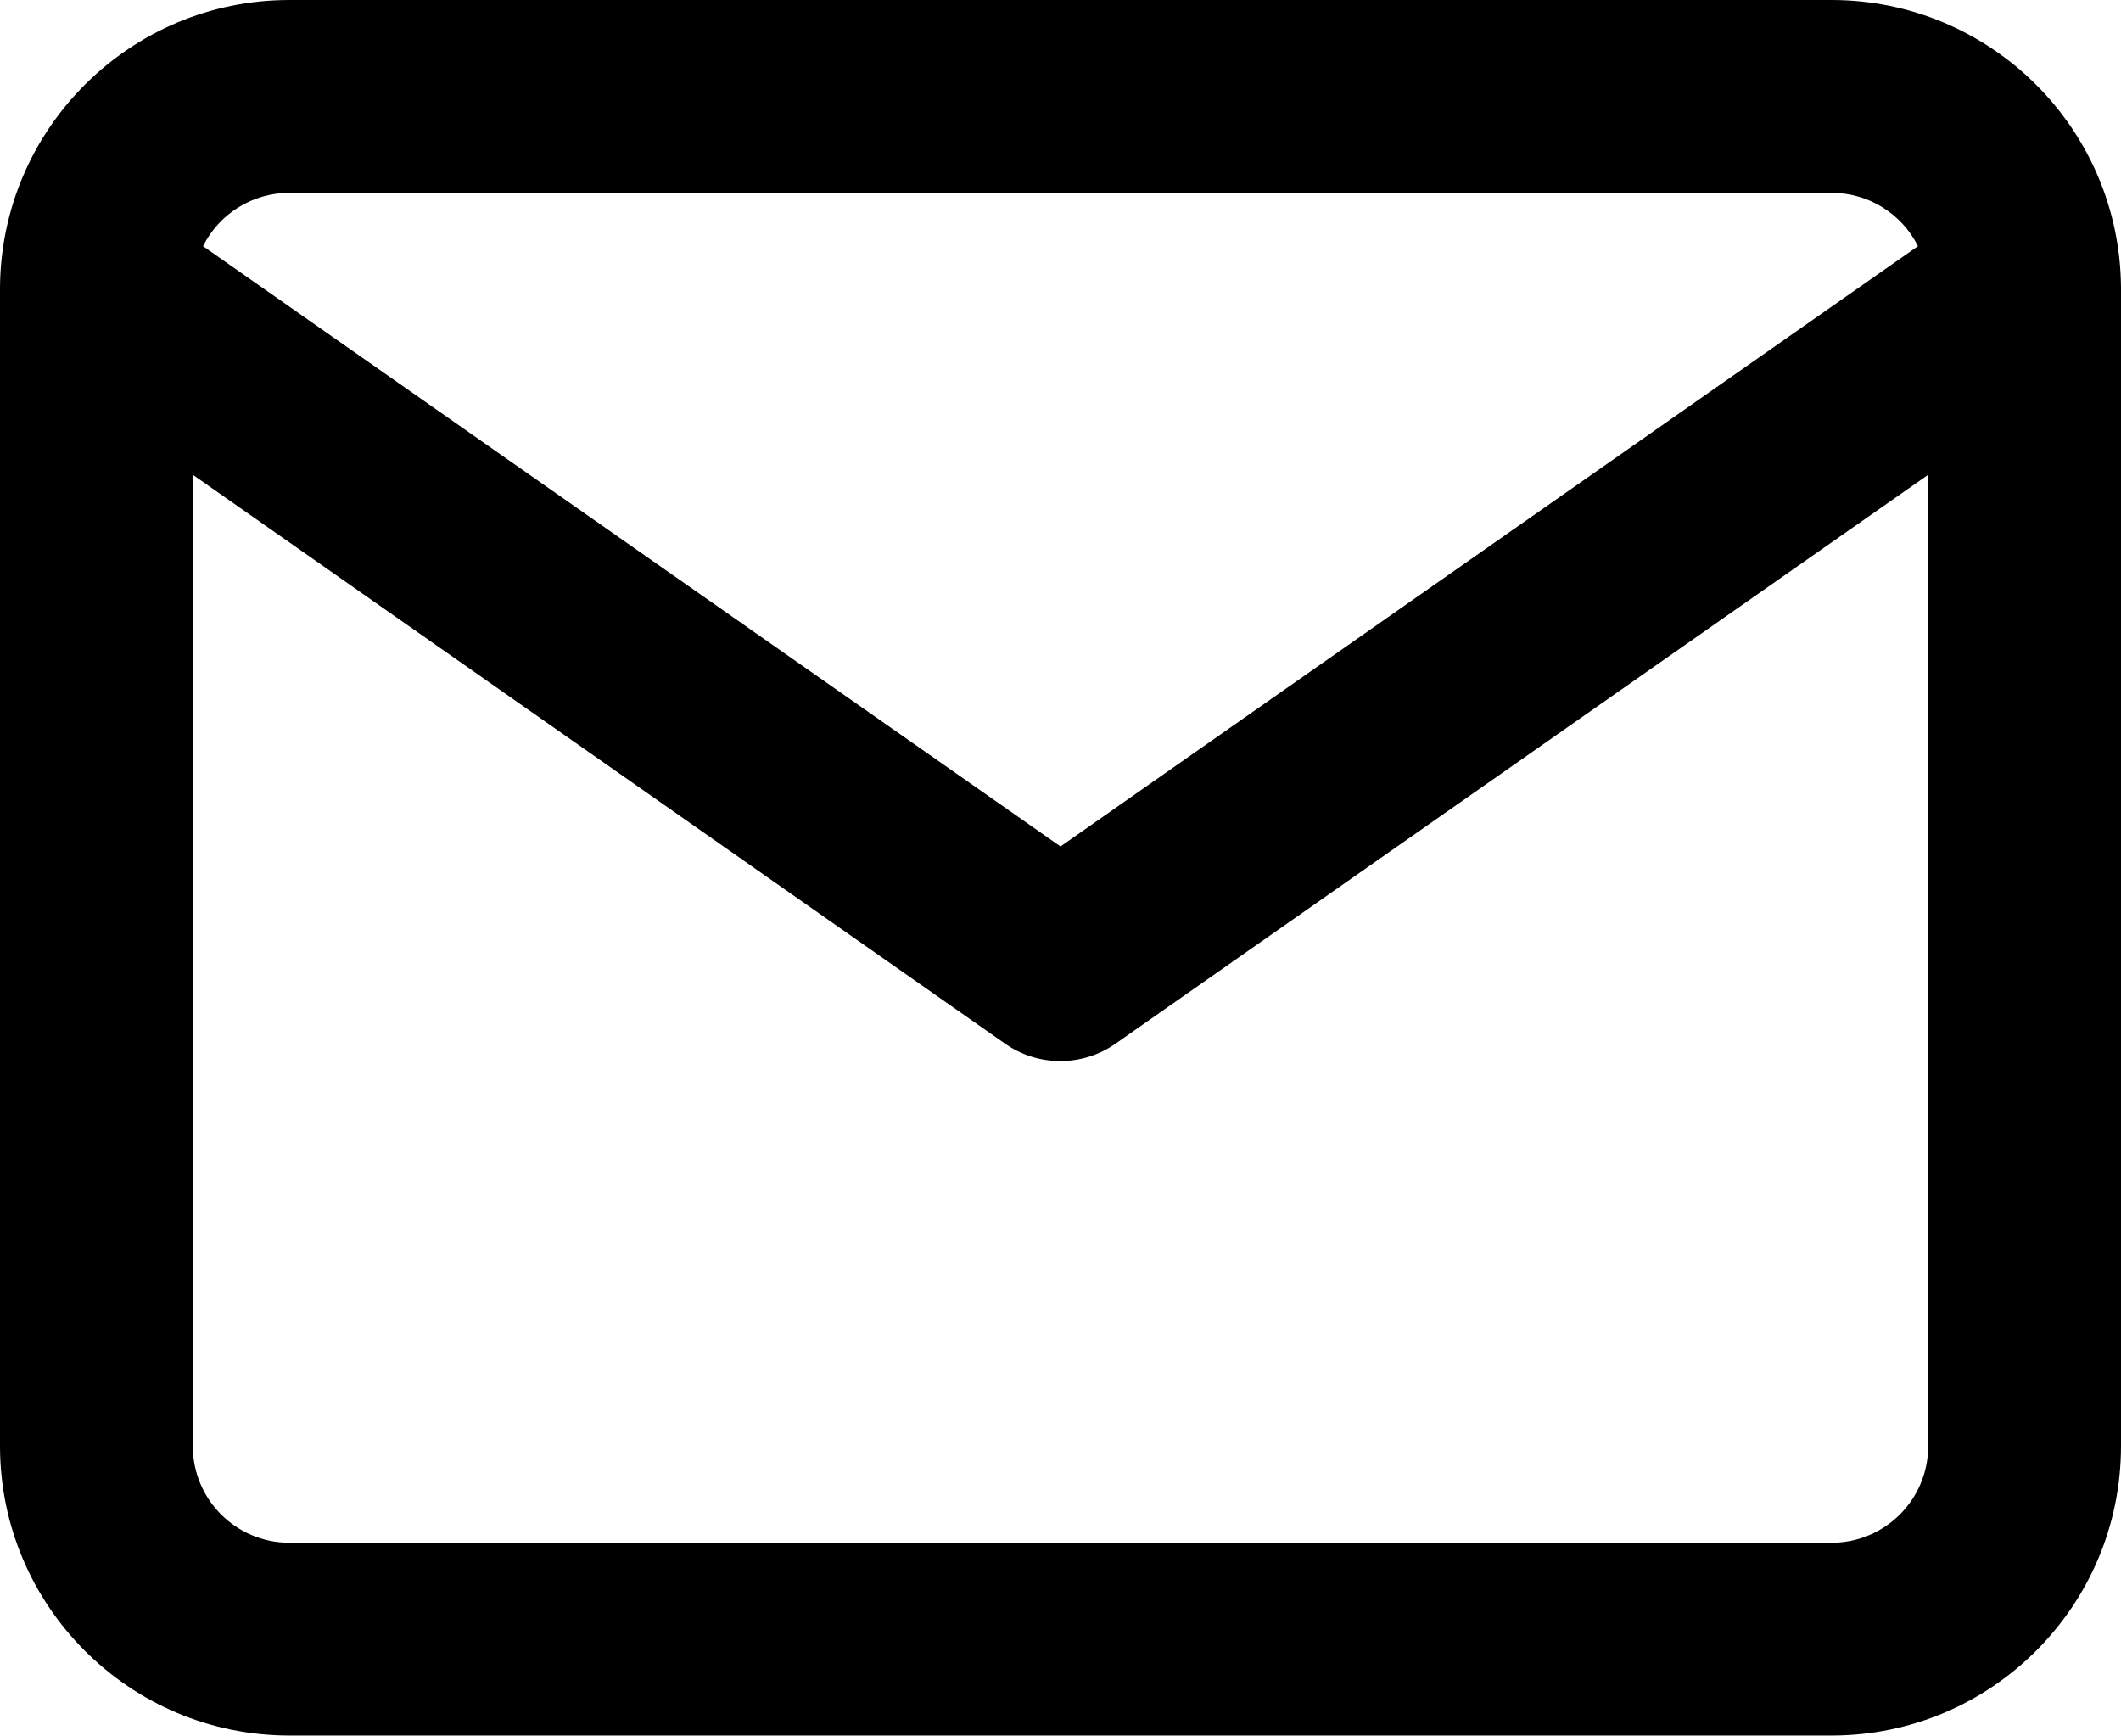
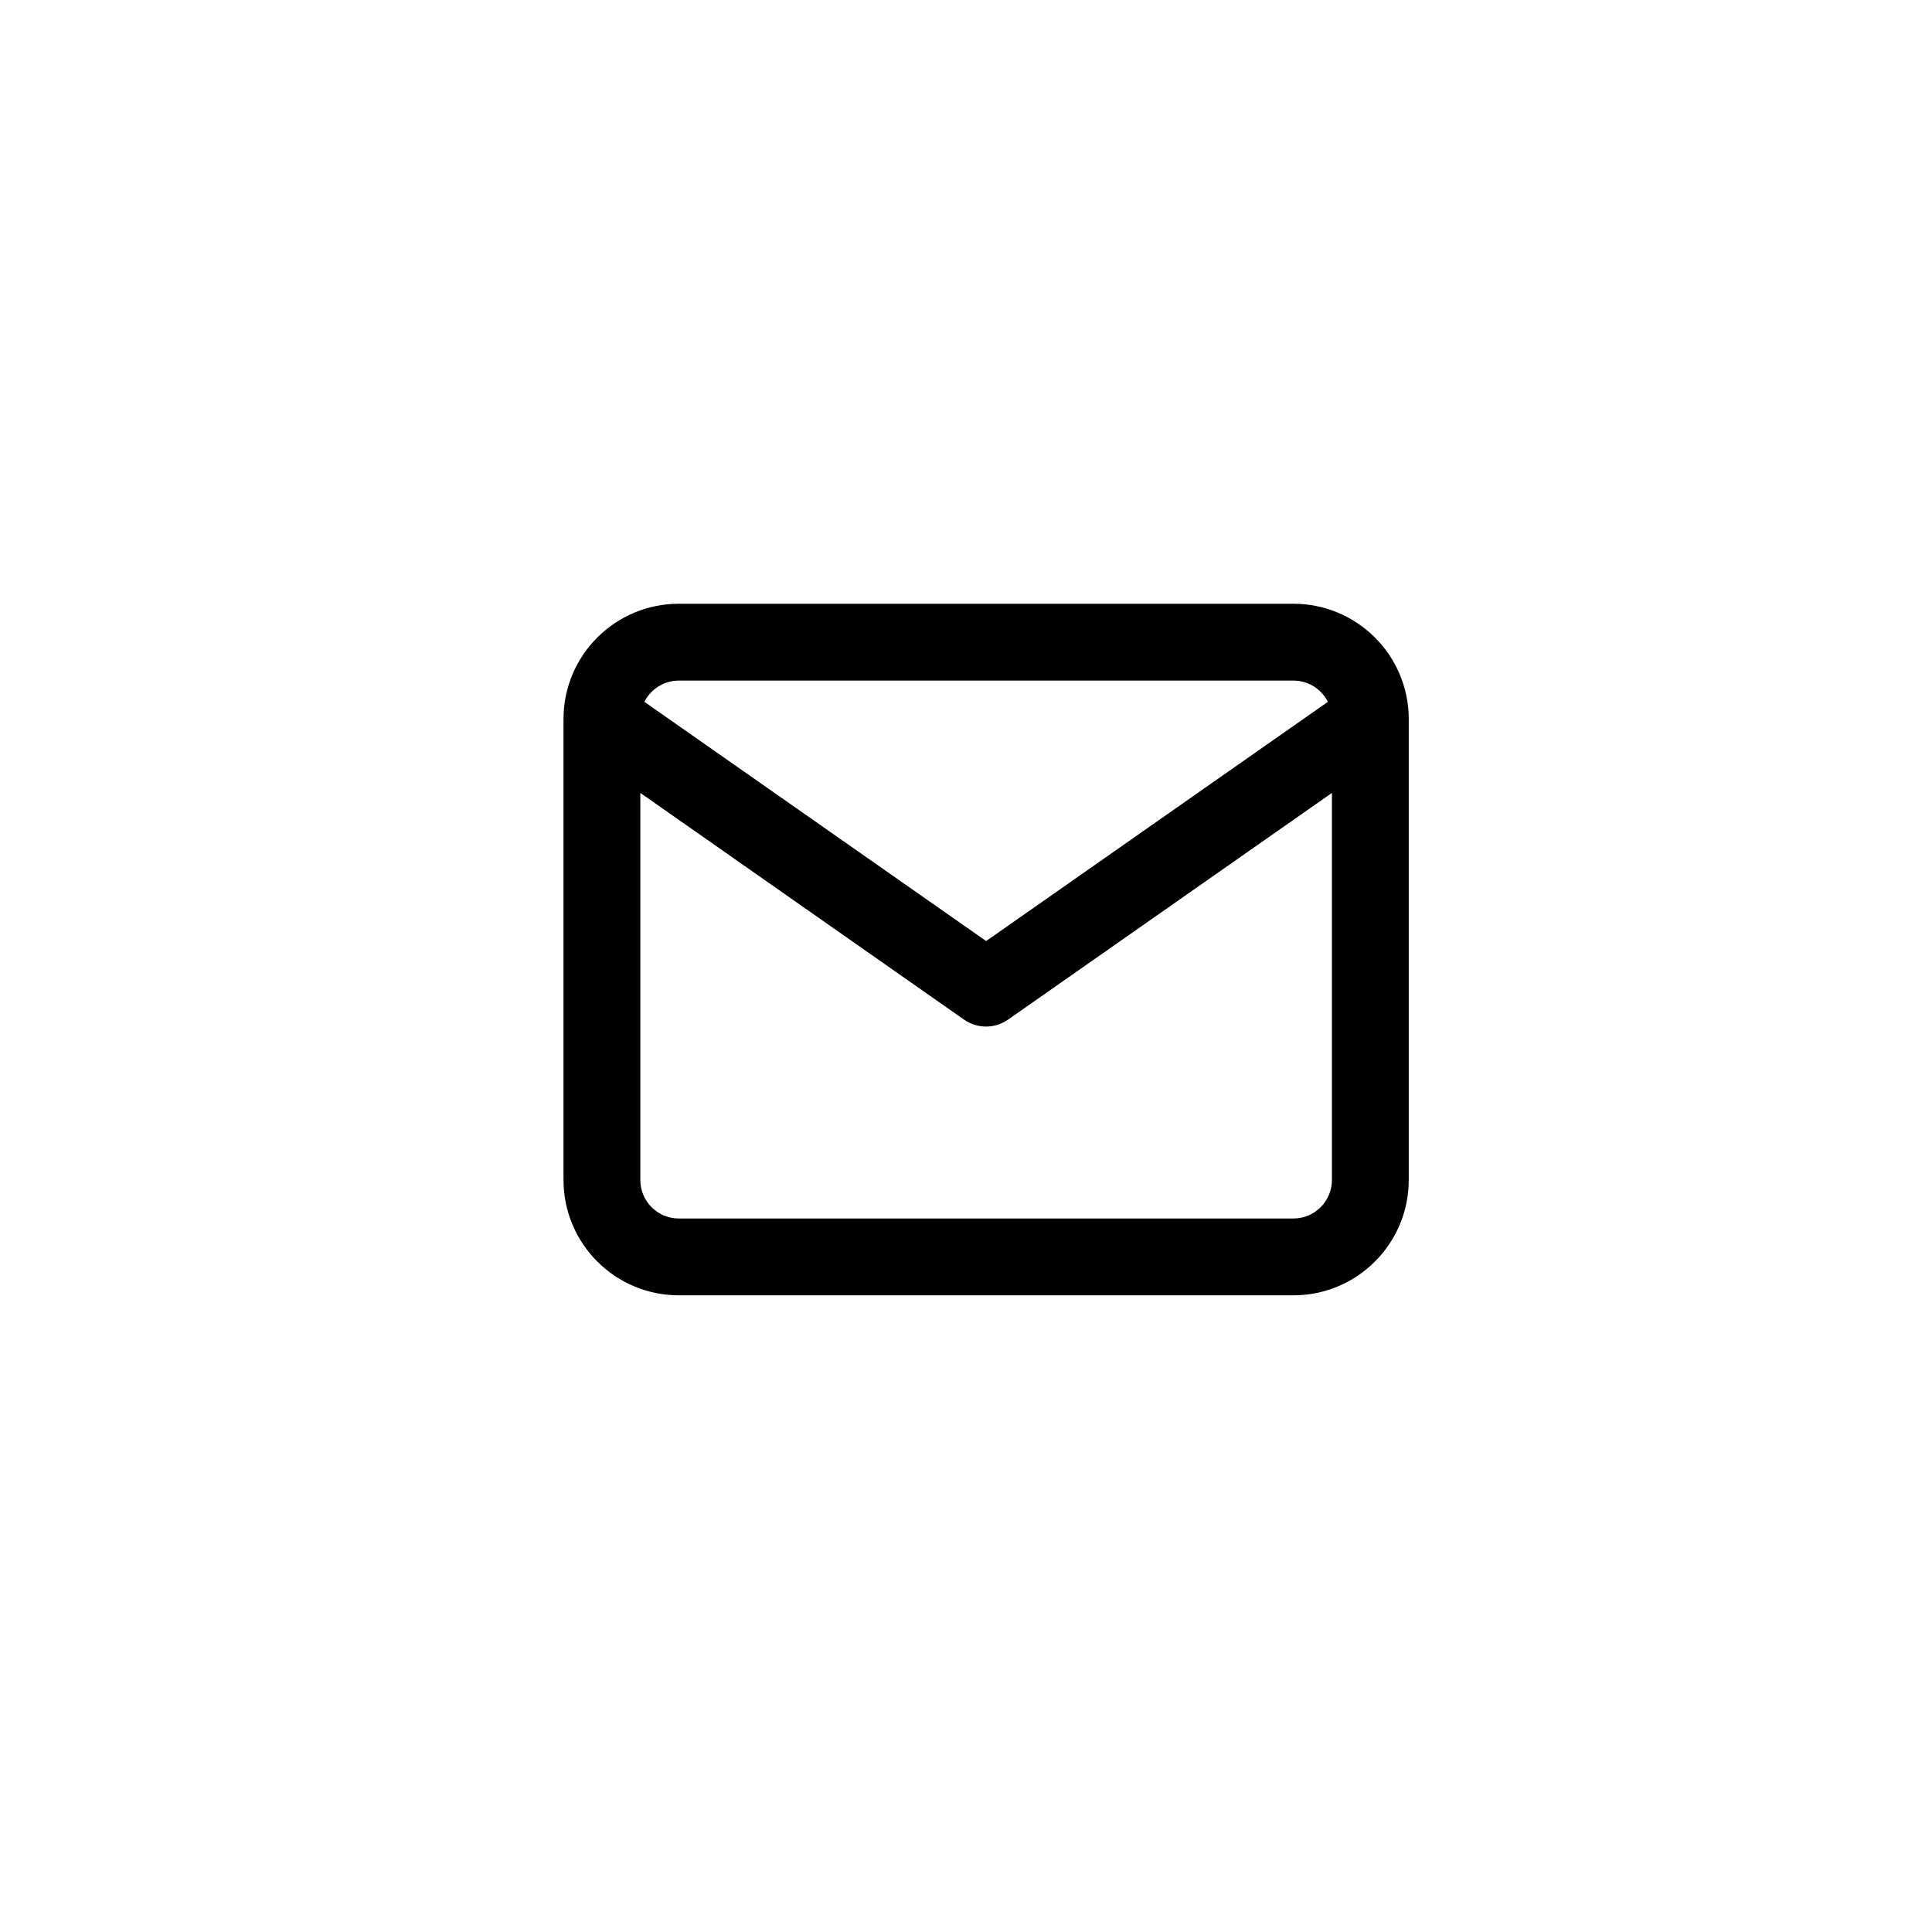
- <svg xmlns="http://www.w3.org/2000/svg" width="21" height="17.182" viewBox="0 0 21 17.182">
-   <path d="M2.864,17.182A2.867,2.867,0,0,1,0,14.318V2.874c0-.01,0-.02,0-.03A2.866,2.866,0,0,1,2.864,0H18.136A2.867,2.867,0,0,1,21,2.844c0,.01,0,.02,0,.03V14.318a2.867,2.867,0,0,1-2.864,2.864Zm-.955-2.864a.956.956,0,0,0,.955.955H18.136a.956.956,0,0,0,.955-.955V4.7l-8.043,5.63a.954.954,0,0,1-1.1,0L1.909,4.7ZM10.5,8.38l8.49-5.943a.956.956,0,0,0-.854-.528H2.864a.956.956,0,0,0-.854.528Z" />
+ <svg xmlns="http://www.w3.org/2000/svg" width="48" height="48" viewBox="0 0 48 48">
+   <path d="M2.864,17.182A2.867,2.867,0,0,1,0,14.318V2.874c0-.01,0-.02,0-.03A2.866,2.866,0,0,1,2.864,0H18.136A2.867,2.867,0,0,1,21,2.844c0,.01,0,.02,0,.03V14.318a2.867,2.867,0,0,1-2.864,2.864Zm-.955-2.864a.956.956,0,0,0,.955.955H18.136a.956.956,0,0,0,.955-.955V4.7l-8.043,5.63a.954.954,0,0,1-1.1,0L1.909,4.7ZM10.5,8.38l8.49-5.943a.956.956,0,0,0-.854-.528H2.864a.956.956,0,0,0-.854.528Z" transform="translate(14 15)" />
+   <rect width="48" height="48" fill="none" />
</svg>
